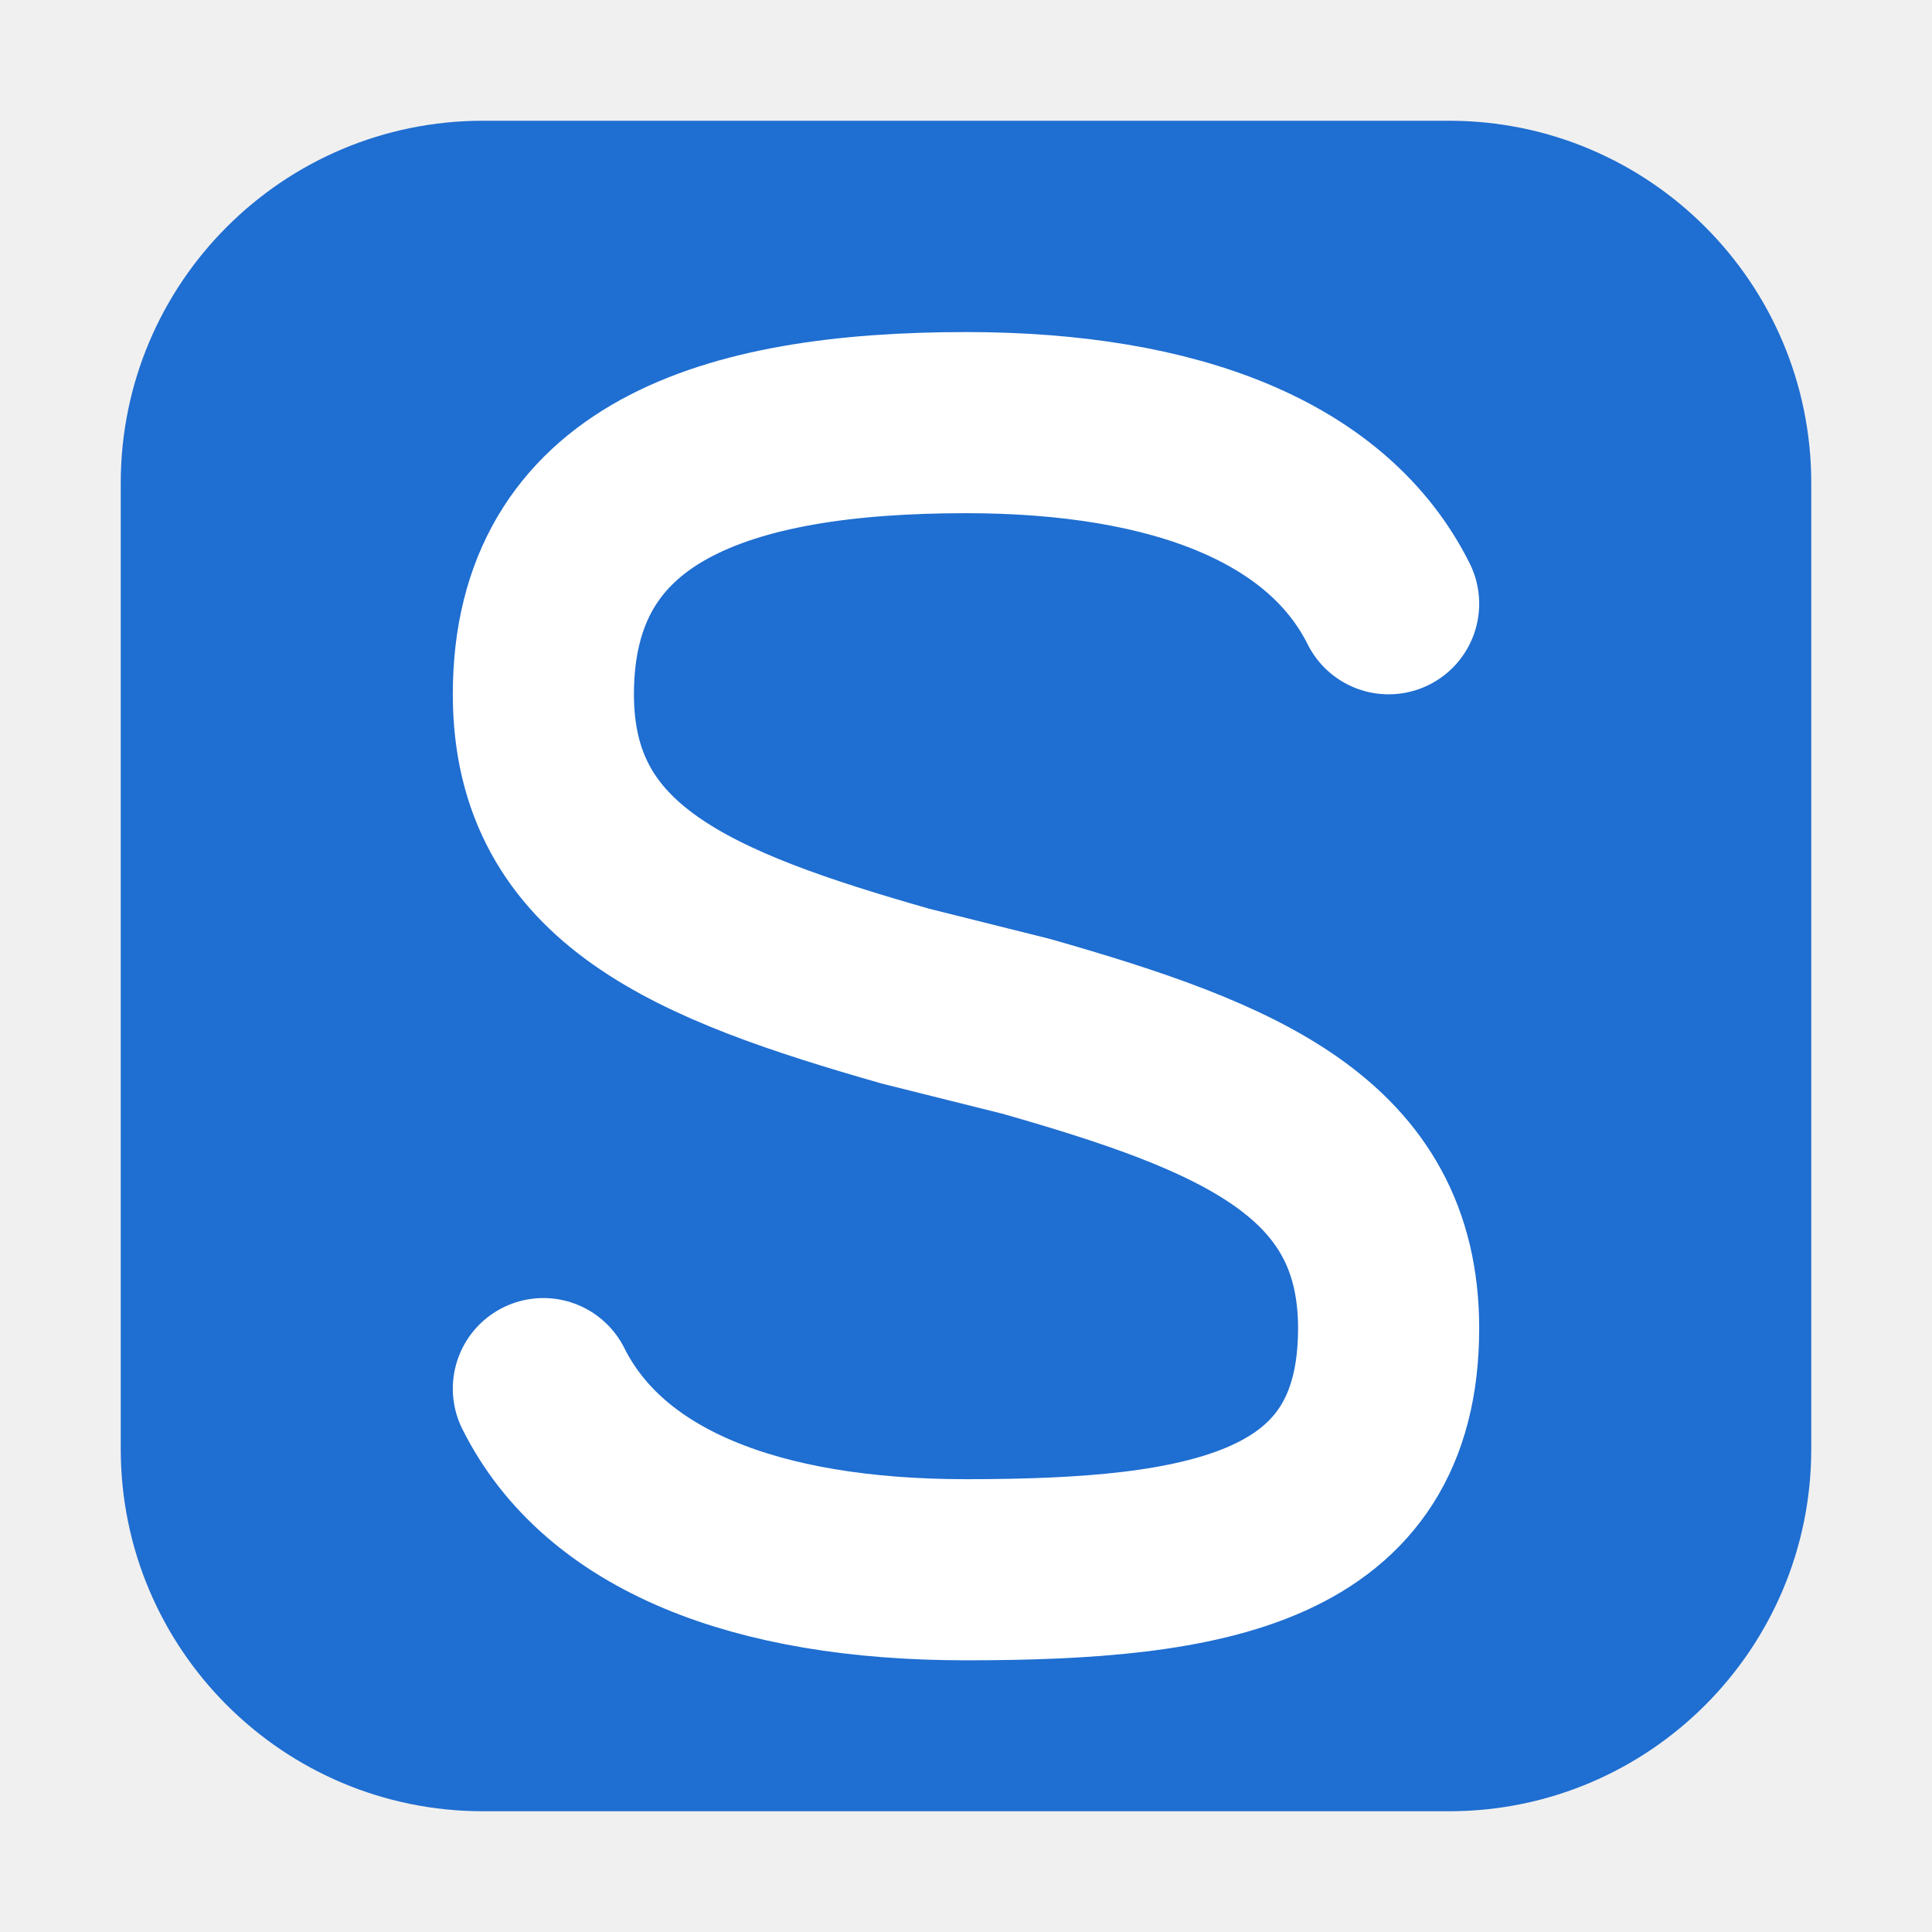
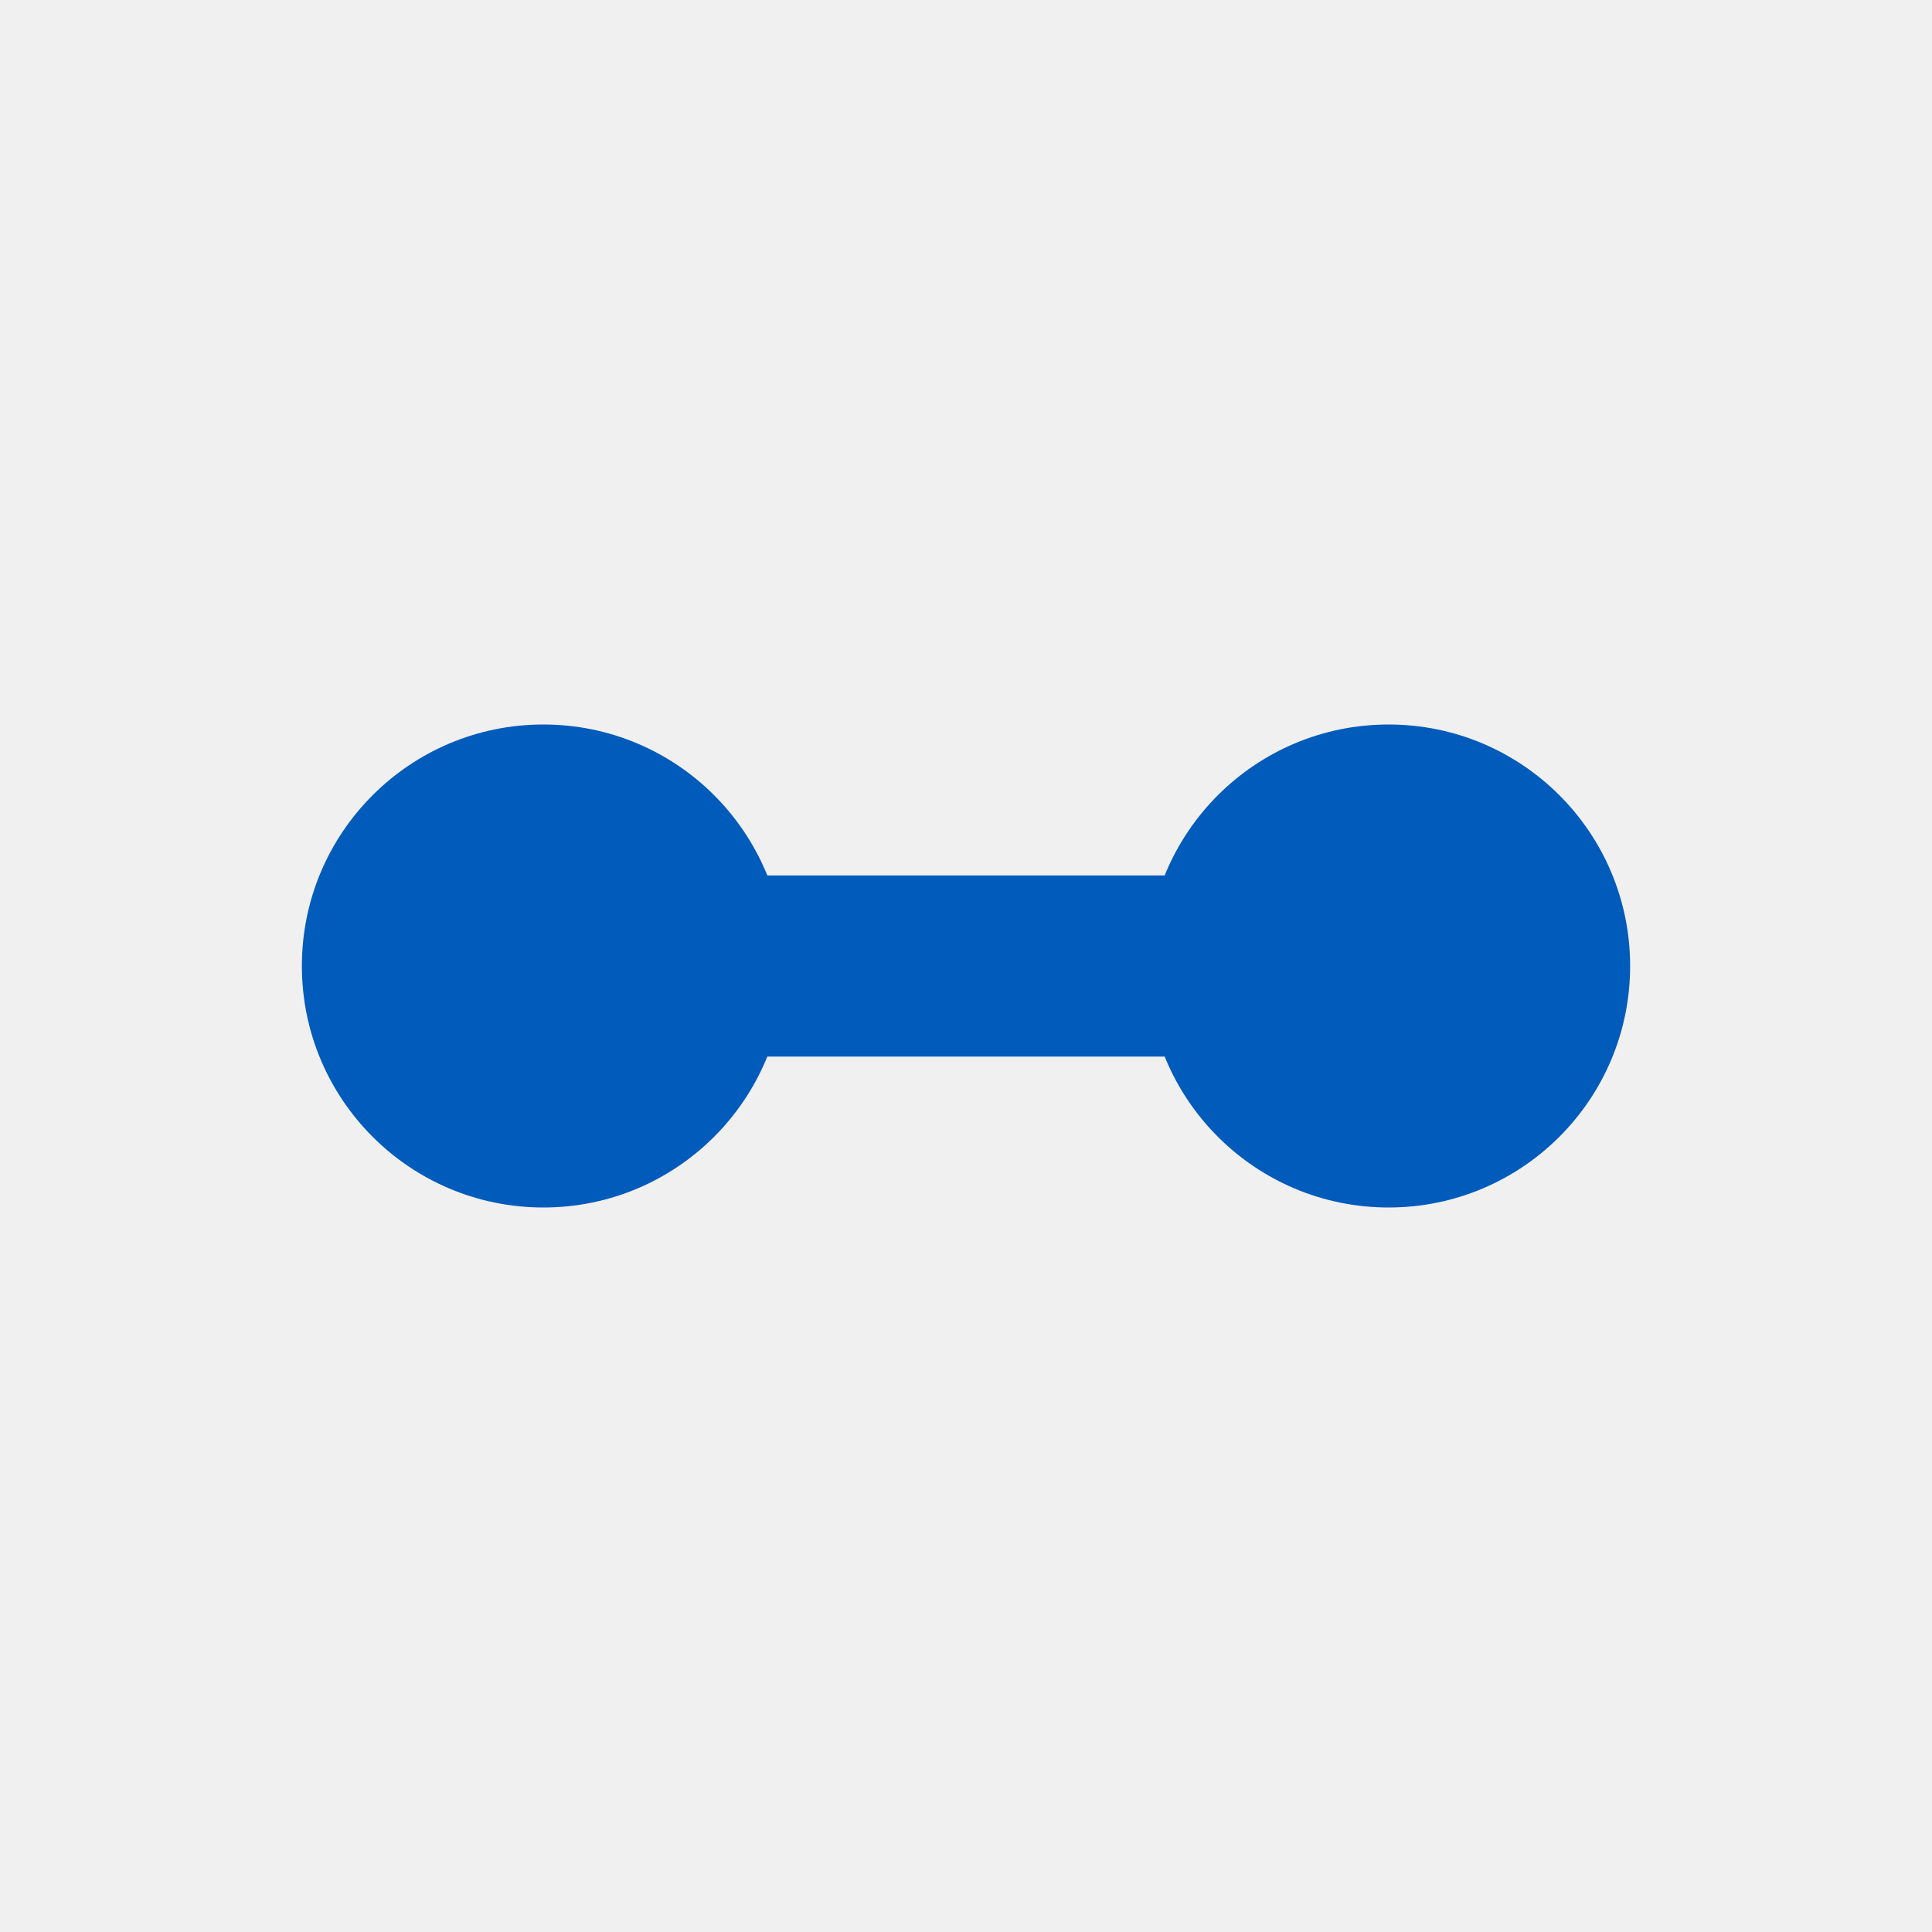
<svg xmlns="http://www.w3.org/2000/svg" width="64" height="64" viewBox="0 0 64 64" role="img" aria-label="SYNDAT">
-   <rect x="4" y="4" width="56" height="56" rx="12" fill="#1f6ed1" />
-   <path d="M46 20        C44 16 39 14 32 14        C24 14 18 16 18 23        C18 29 23 31 30 33        L34 34        C41 36 46 38 46 44        C46 51 40 52 32 52        C25 52 20 50 18 46" fill="none" stroke="#ffffff" stroke-width="6" stroke-linecap="round" stroke-linejoin="round" />
+   <line x1="22" y1="32" x2="42" y2="32" stroke="#005BBB" stroke-width="6" stroke-linecap="round" />
+   <circle cx="18" cy="32" r="8" fill="#005BBB" />
+   <circle cx="46" cy="32" r="8" fill="#005BBB" />
</svg>
